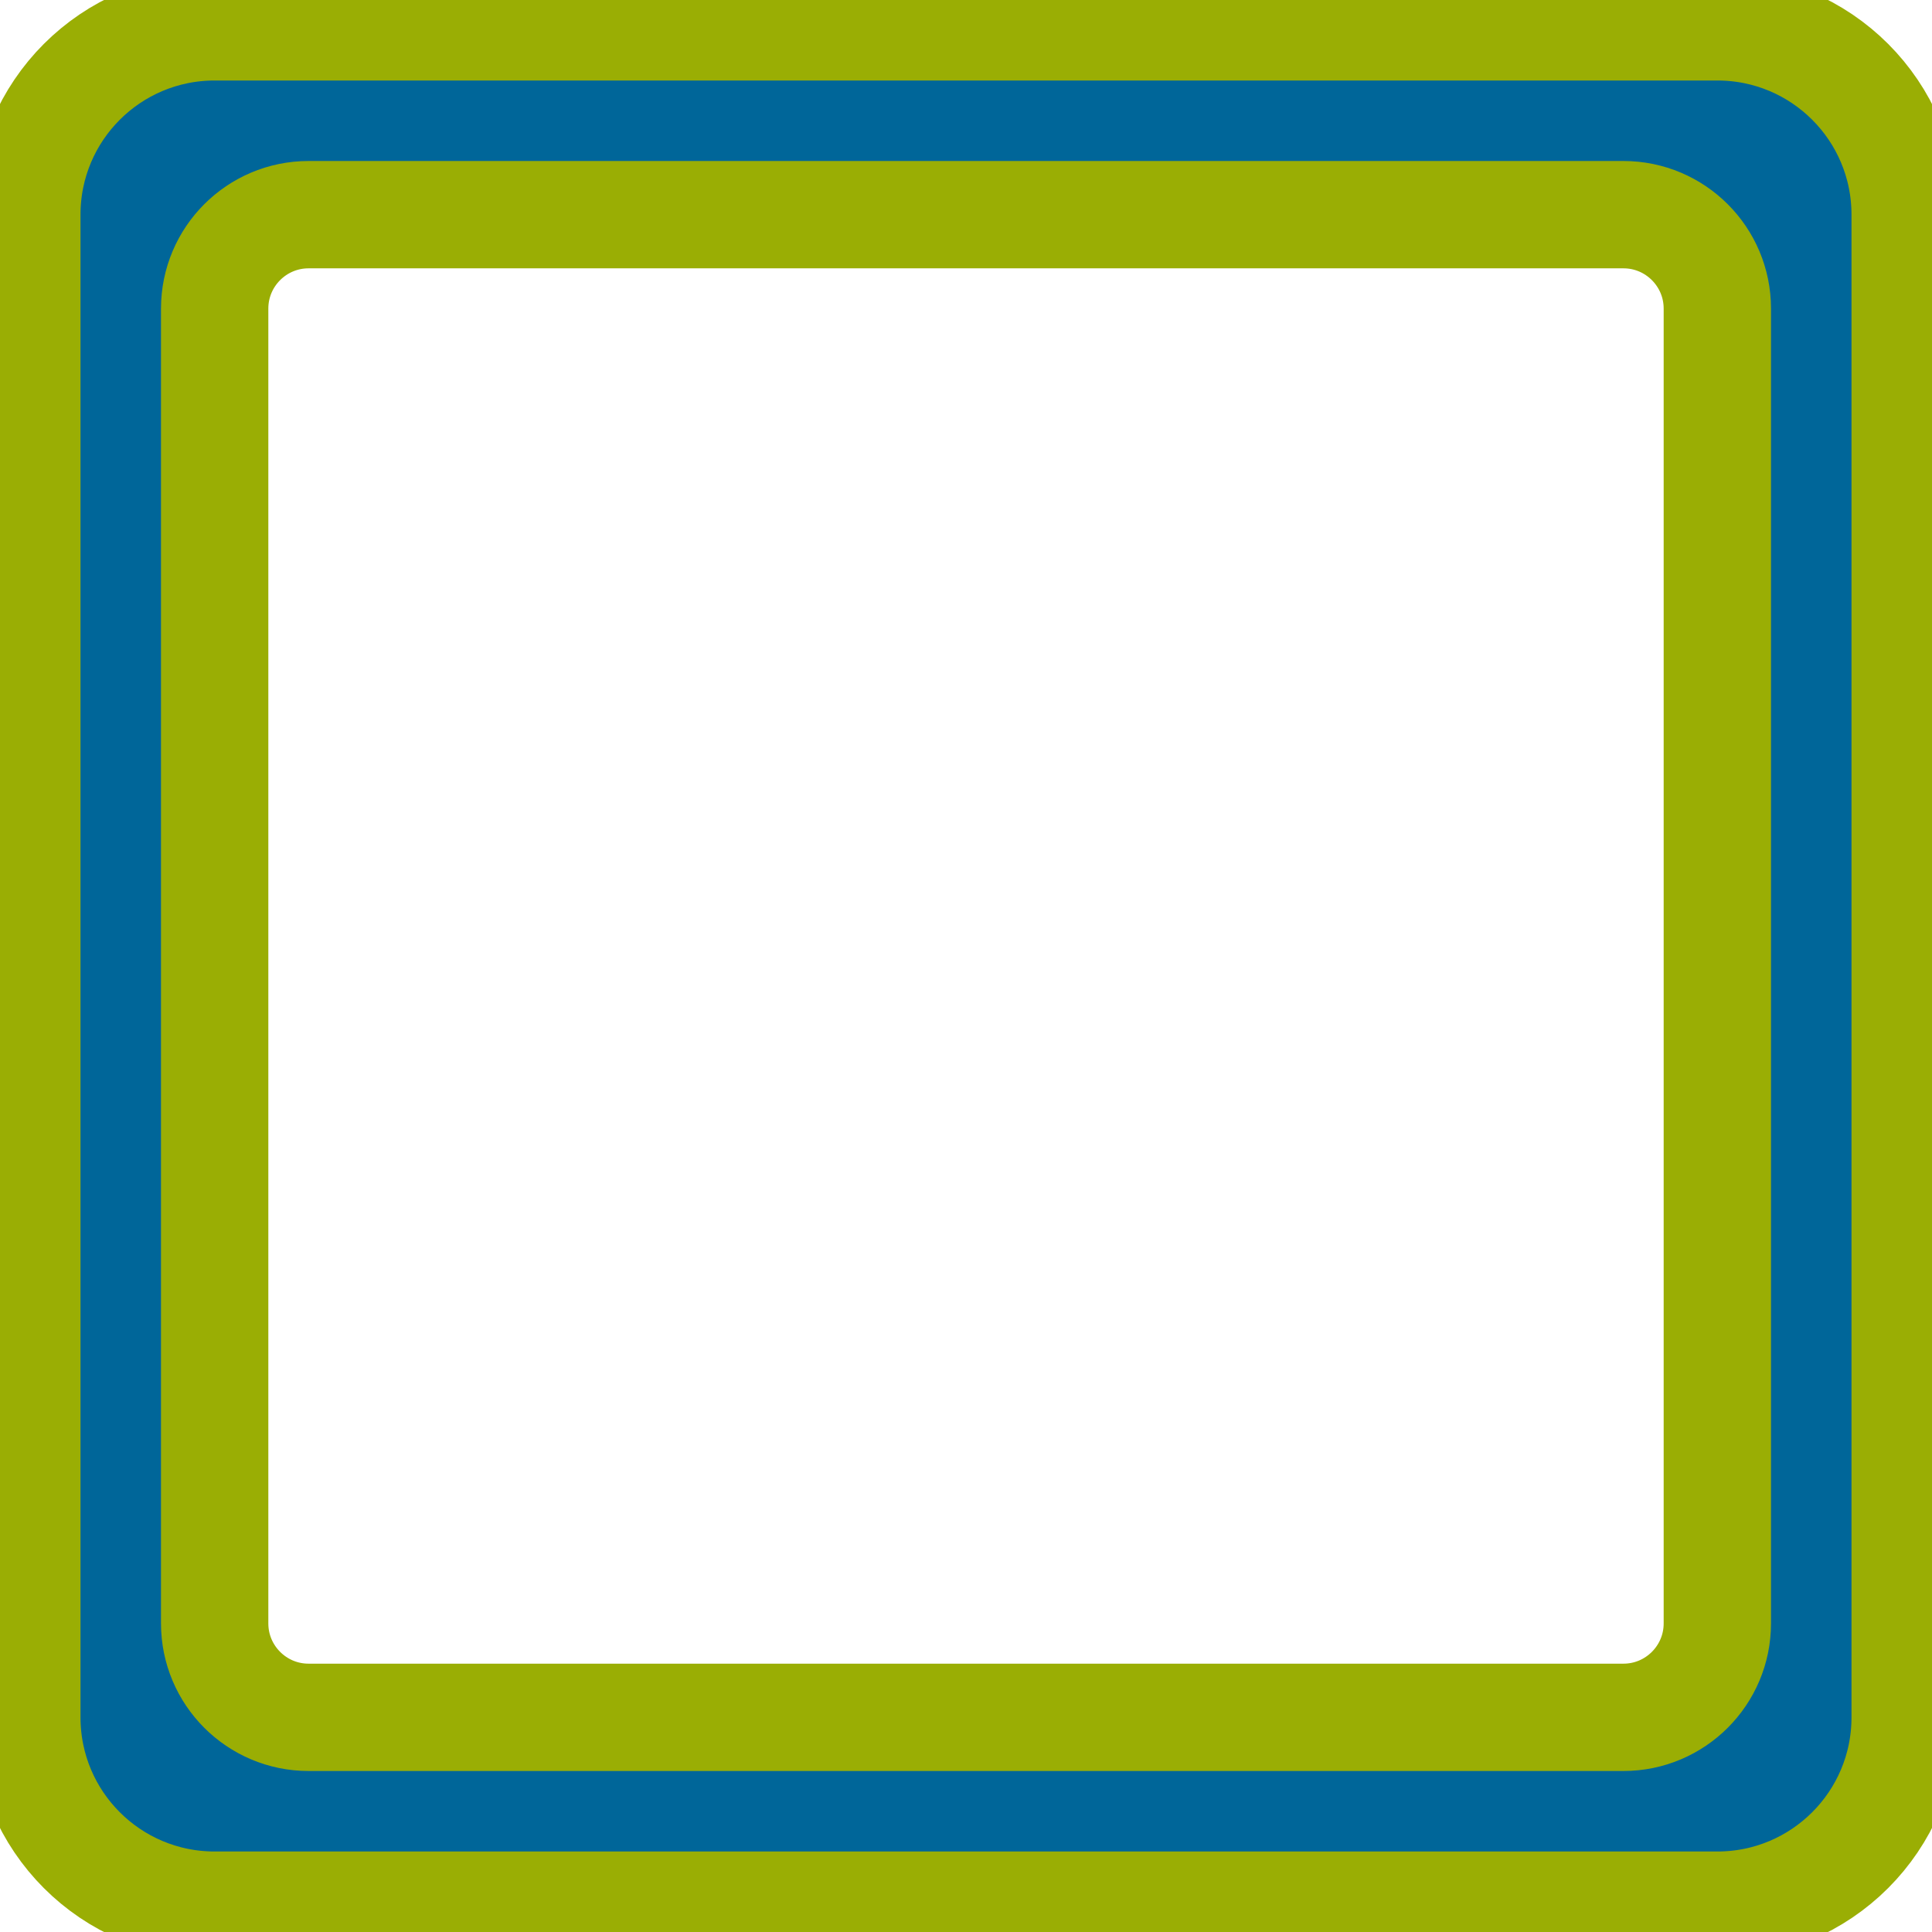
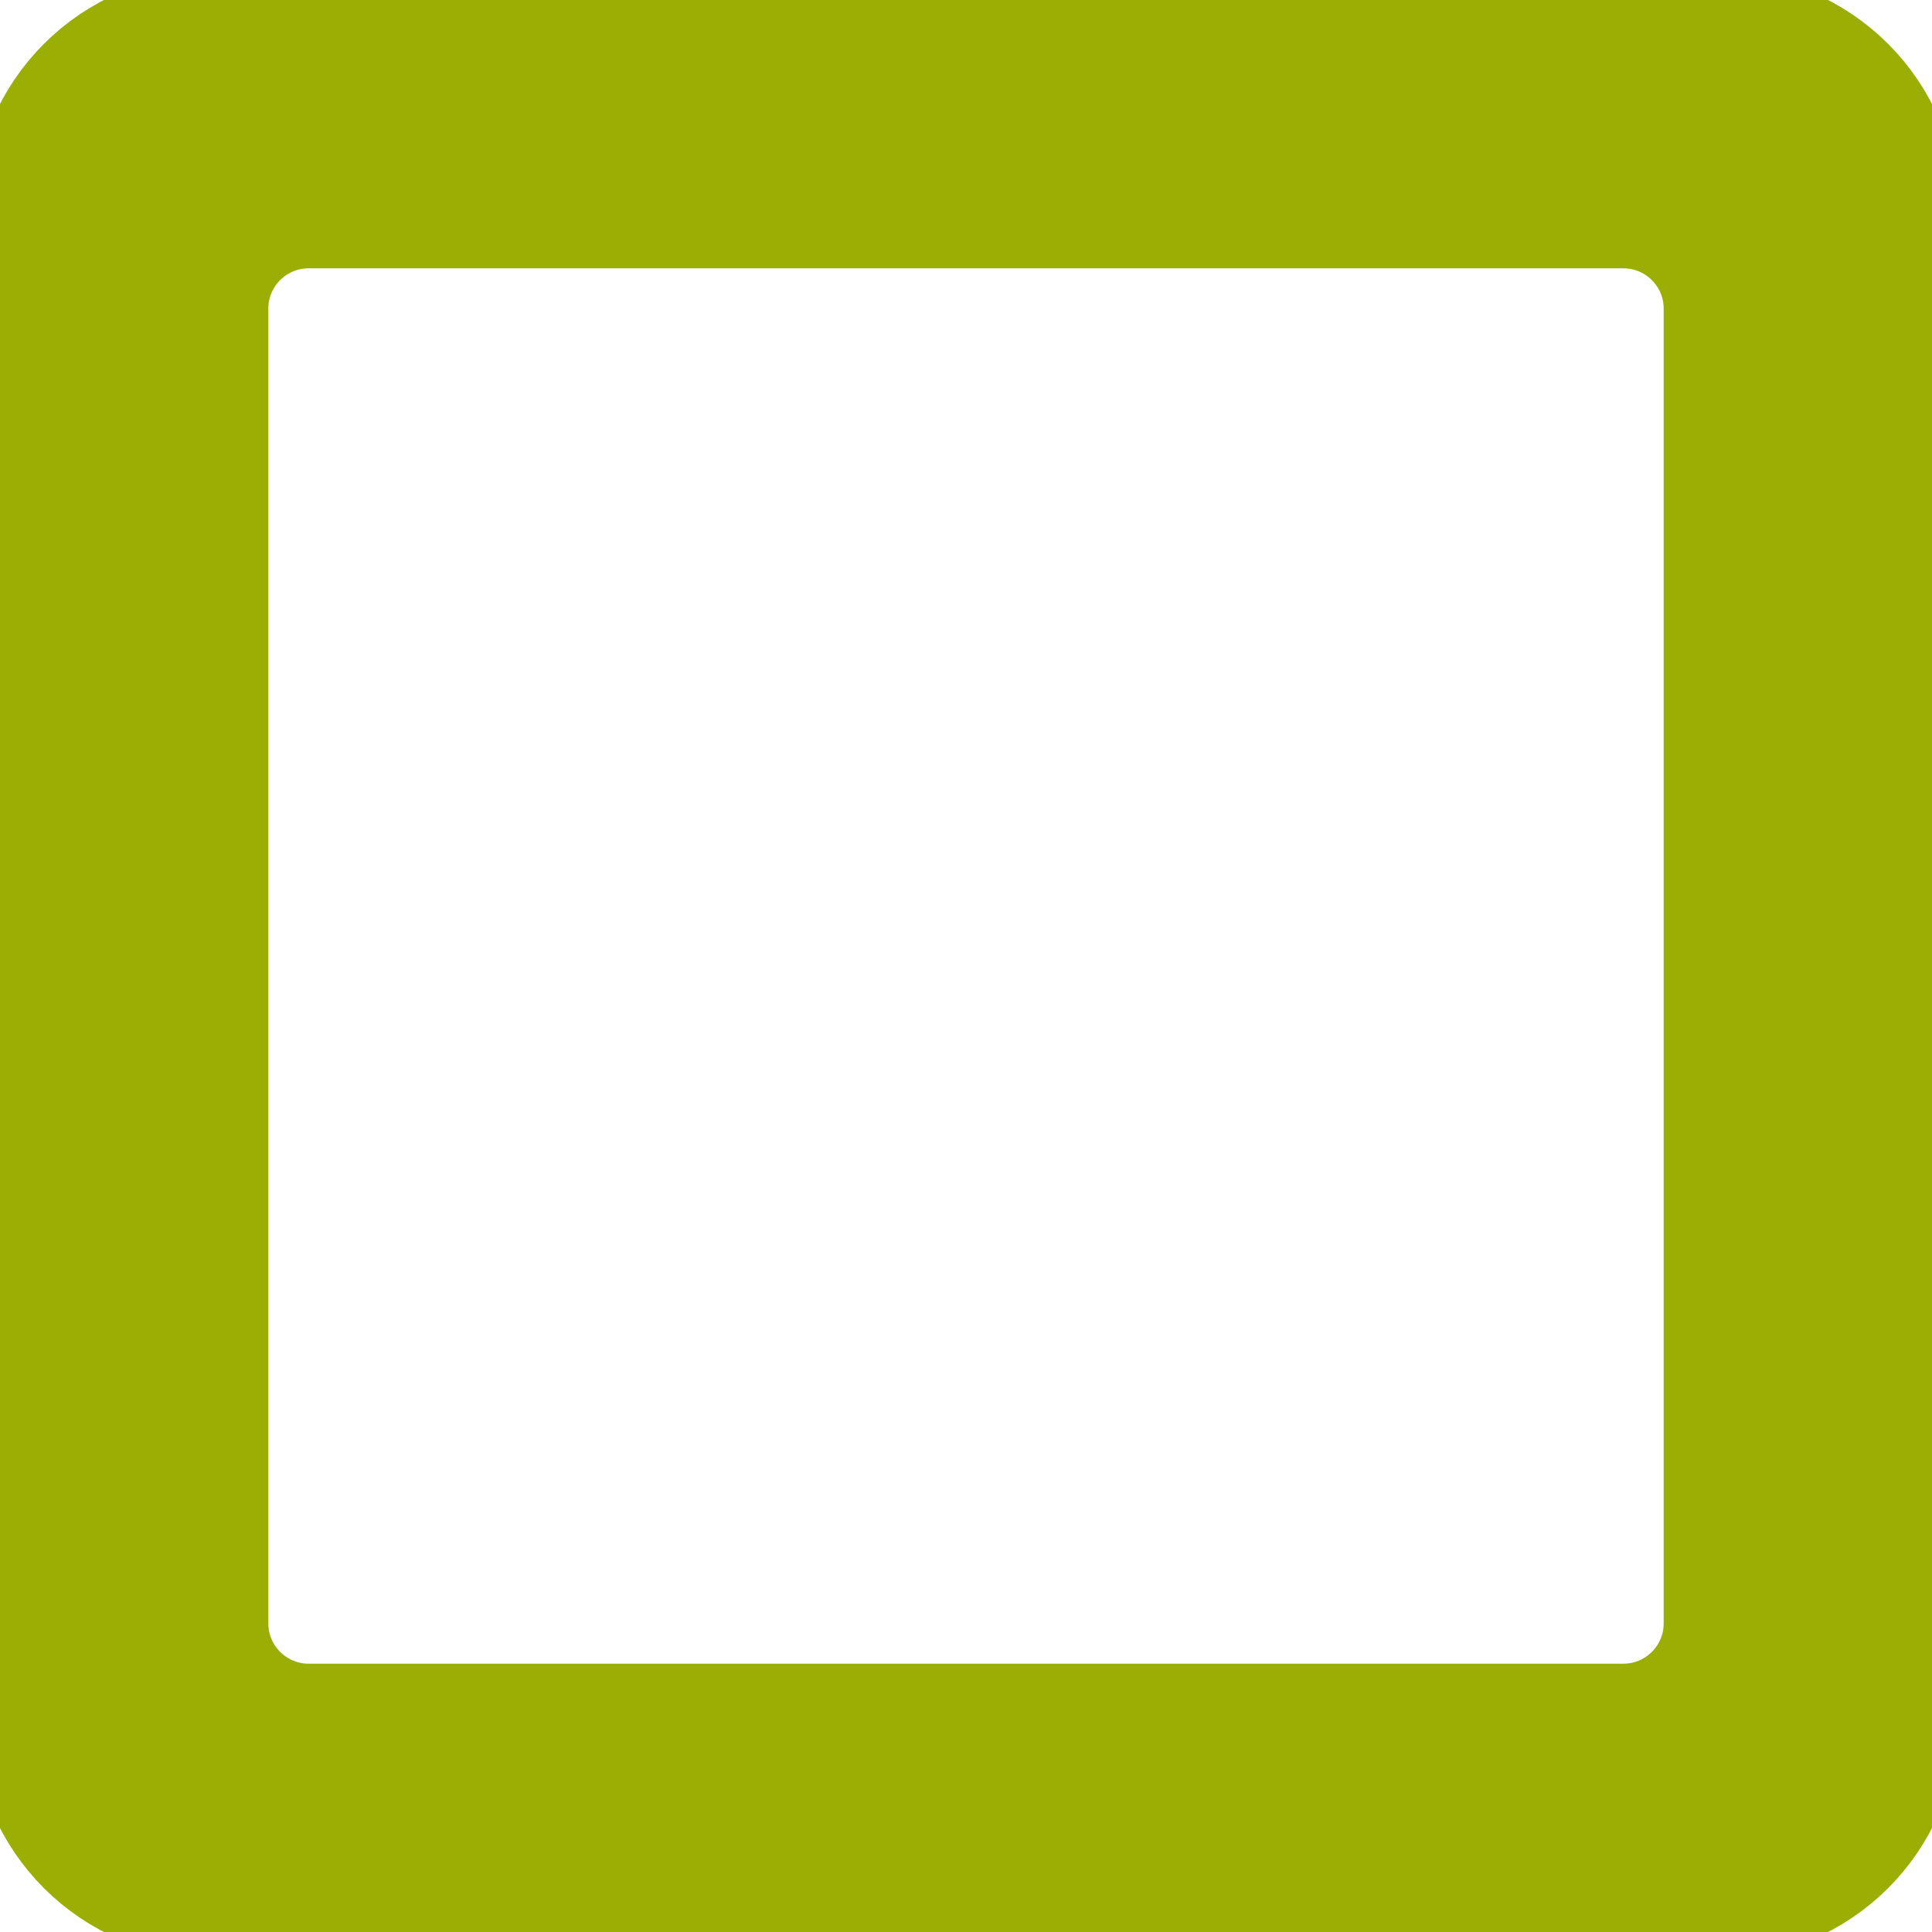
<svg xmlns="http://www.w3.org/2000/svg" width="18px" height="18px" viewBox="0 0 18 18" version="1.1">
-   <g id="Page-1" stroke="#9aae04" stroke-width="1" fill="none" fill-rule="evenodd">
-     <g id="D_REE_Componentes" transform="translate(-638, -6436)" fill="#006699">
+   <g id="Page-1" stroke="#9aae04" stroke-width="1" fill="#9aae04" fill-rule="evenodd">
+     <g id="D_REE_Componentes" transform="translate(-638, -6436)" fill="#9aae04">
      <g id="Inputs" transform="translate(30, 4614)">
        <g id="Molecule/inputs/icon_input/pasive" transform="translate(591, 1806)">
          <g id="Atom/Icon/ico_checkbox_unchecked" transform="translate(16, 15)">
            <path d="M17,3.875 C17,3.392 16.608,3 16.125,3 L3.875,3 C3.392,3 3,3.392 3,3.875 L3,16.125 C3,16.608 3.392,17 3.875,17 L16.125,17 C16.608,17 17,16.608 17,16.125 L17,3.875 Z M18.75,3 L18.75,17 C18.75,17.967 17.967,18.75 17,18.75 L3,18.75 C2.033,18.75 1.25,17.967 1.25,17 L1.25,3 C1.25,2.033 2.033,1.25 3,1.25 L17,1.25 C17.967,1.25 18.75,2.033 18.75,3 L18.75,3 Z" id="uncheck" />
          </g>
        </g>
      </g>
    </g>
  </g>
</svg>
